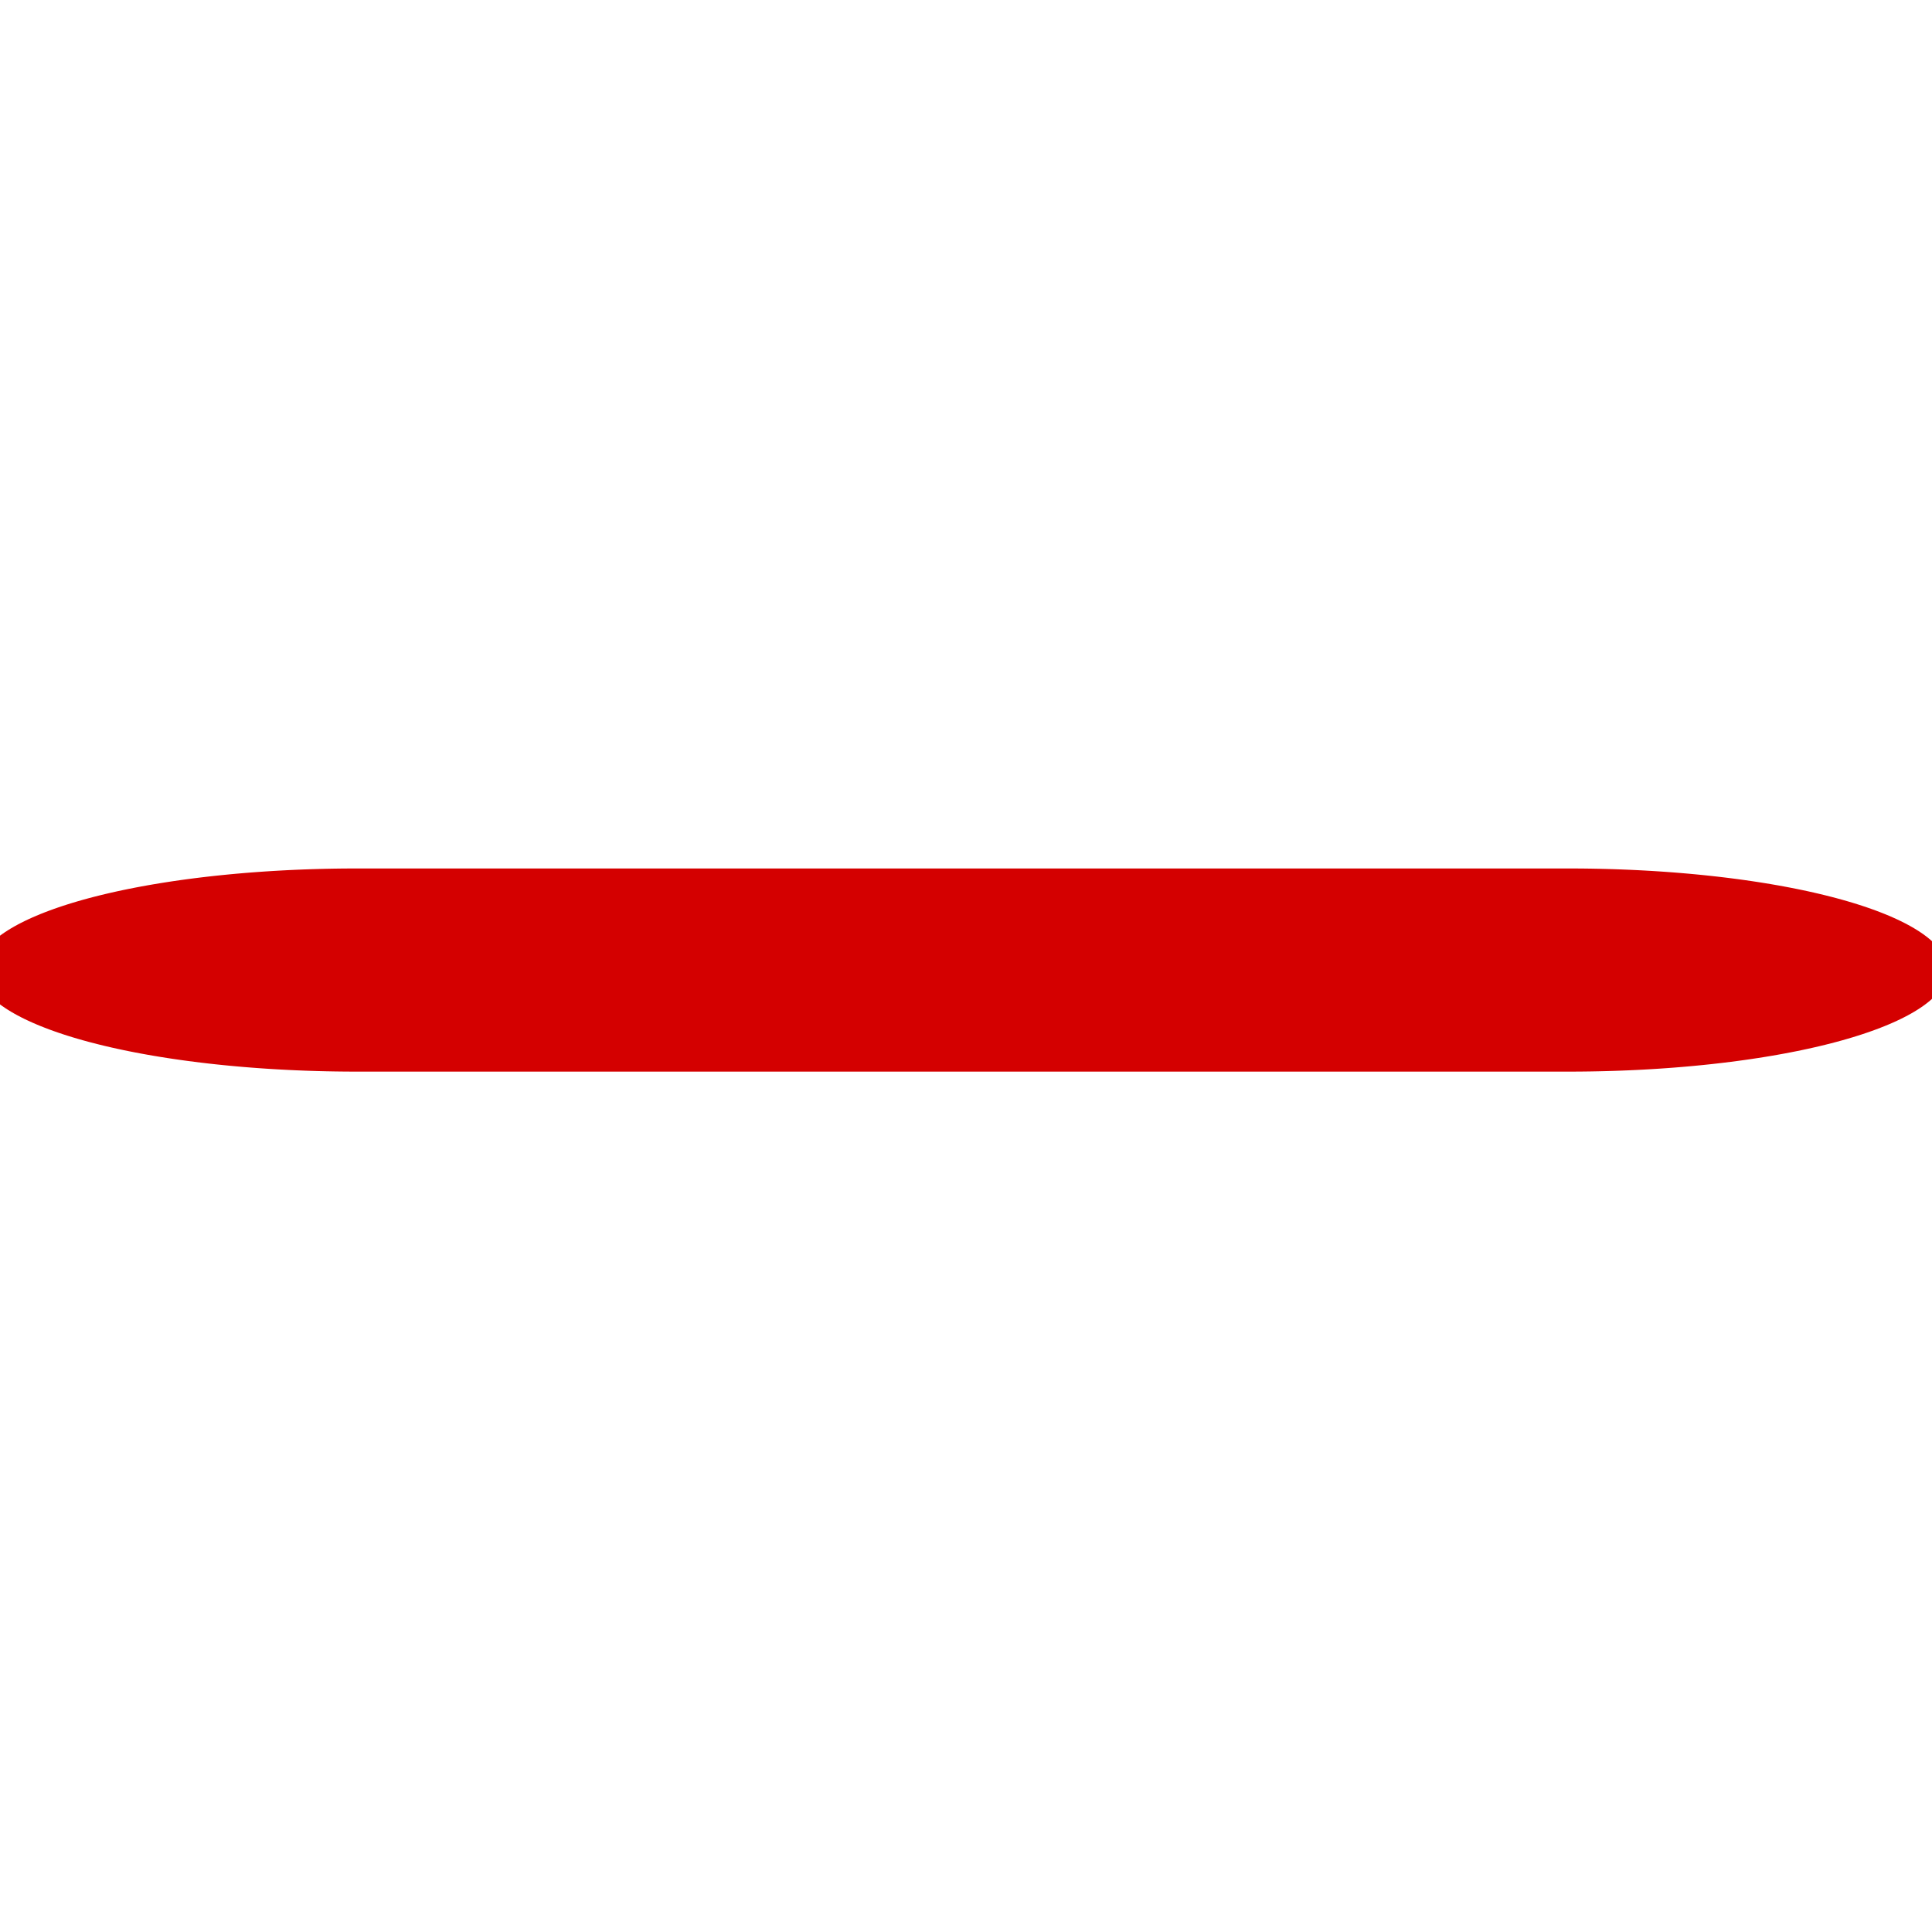
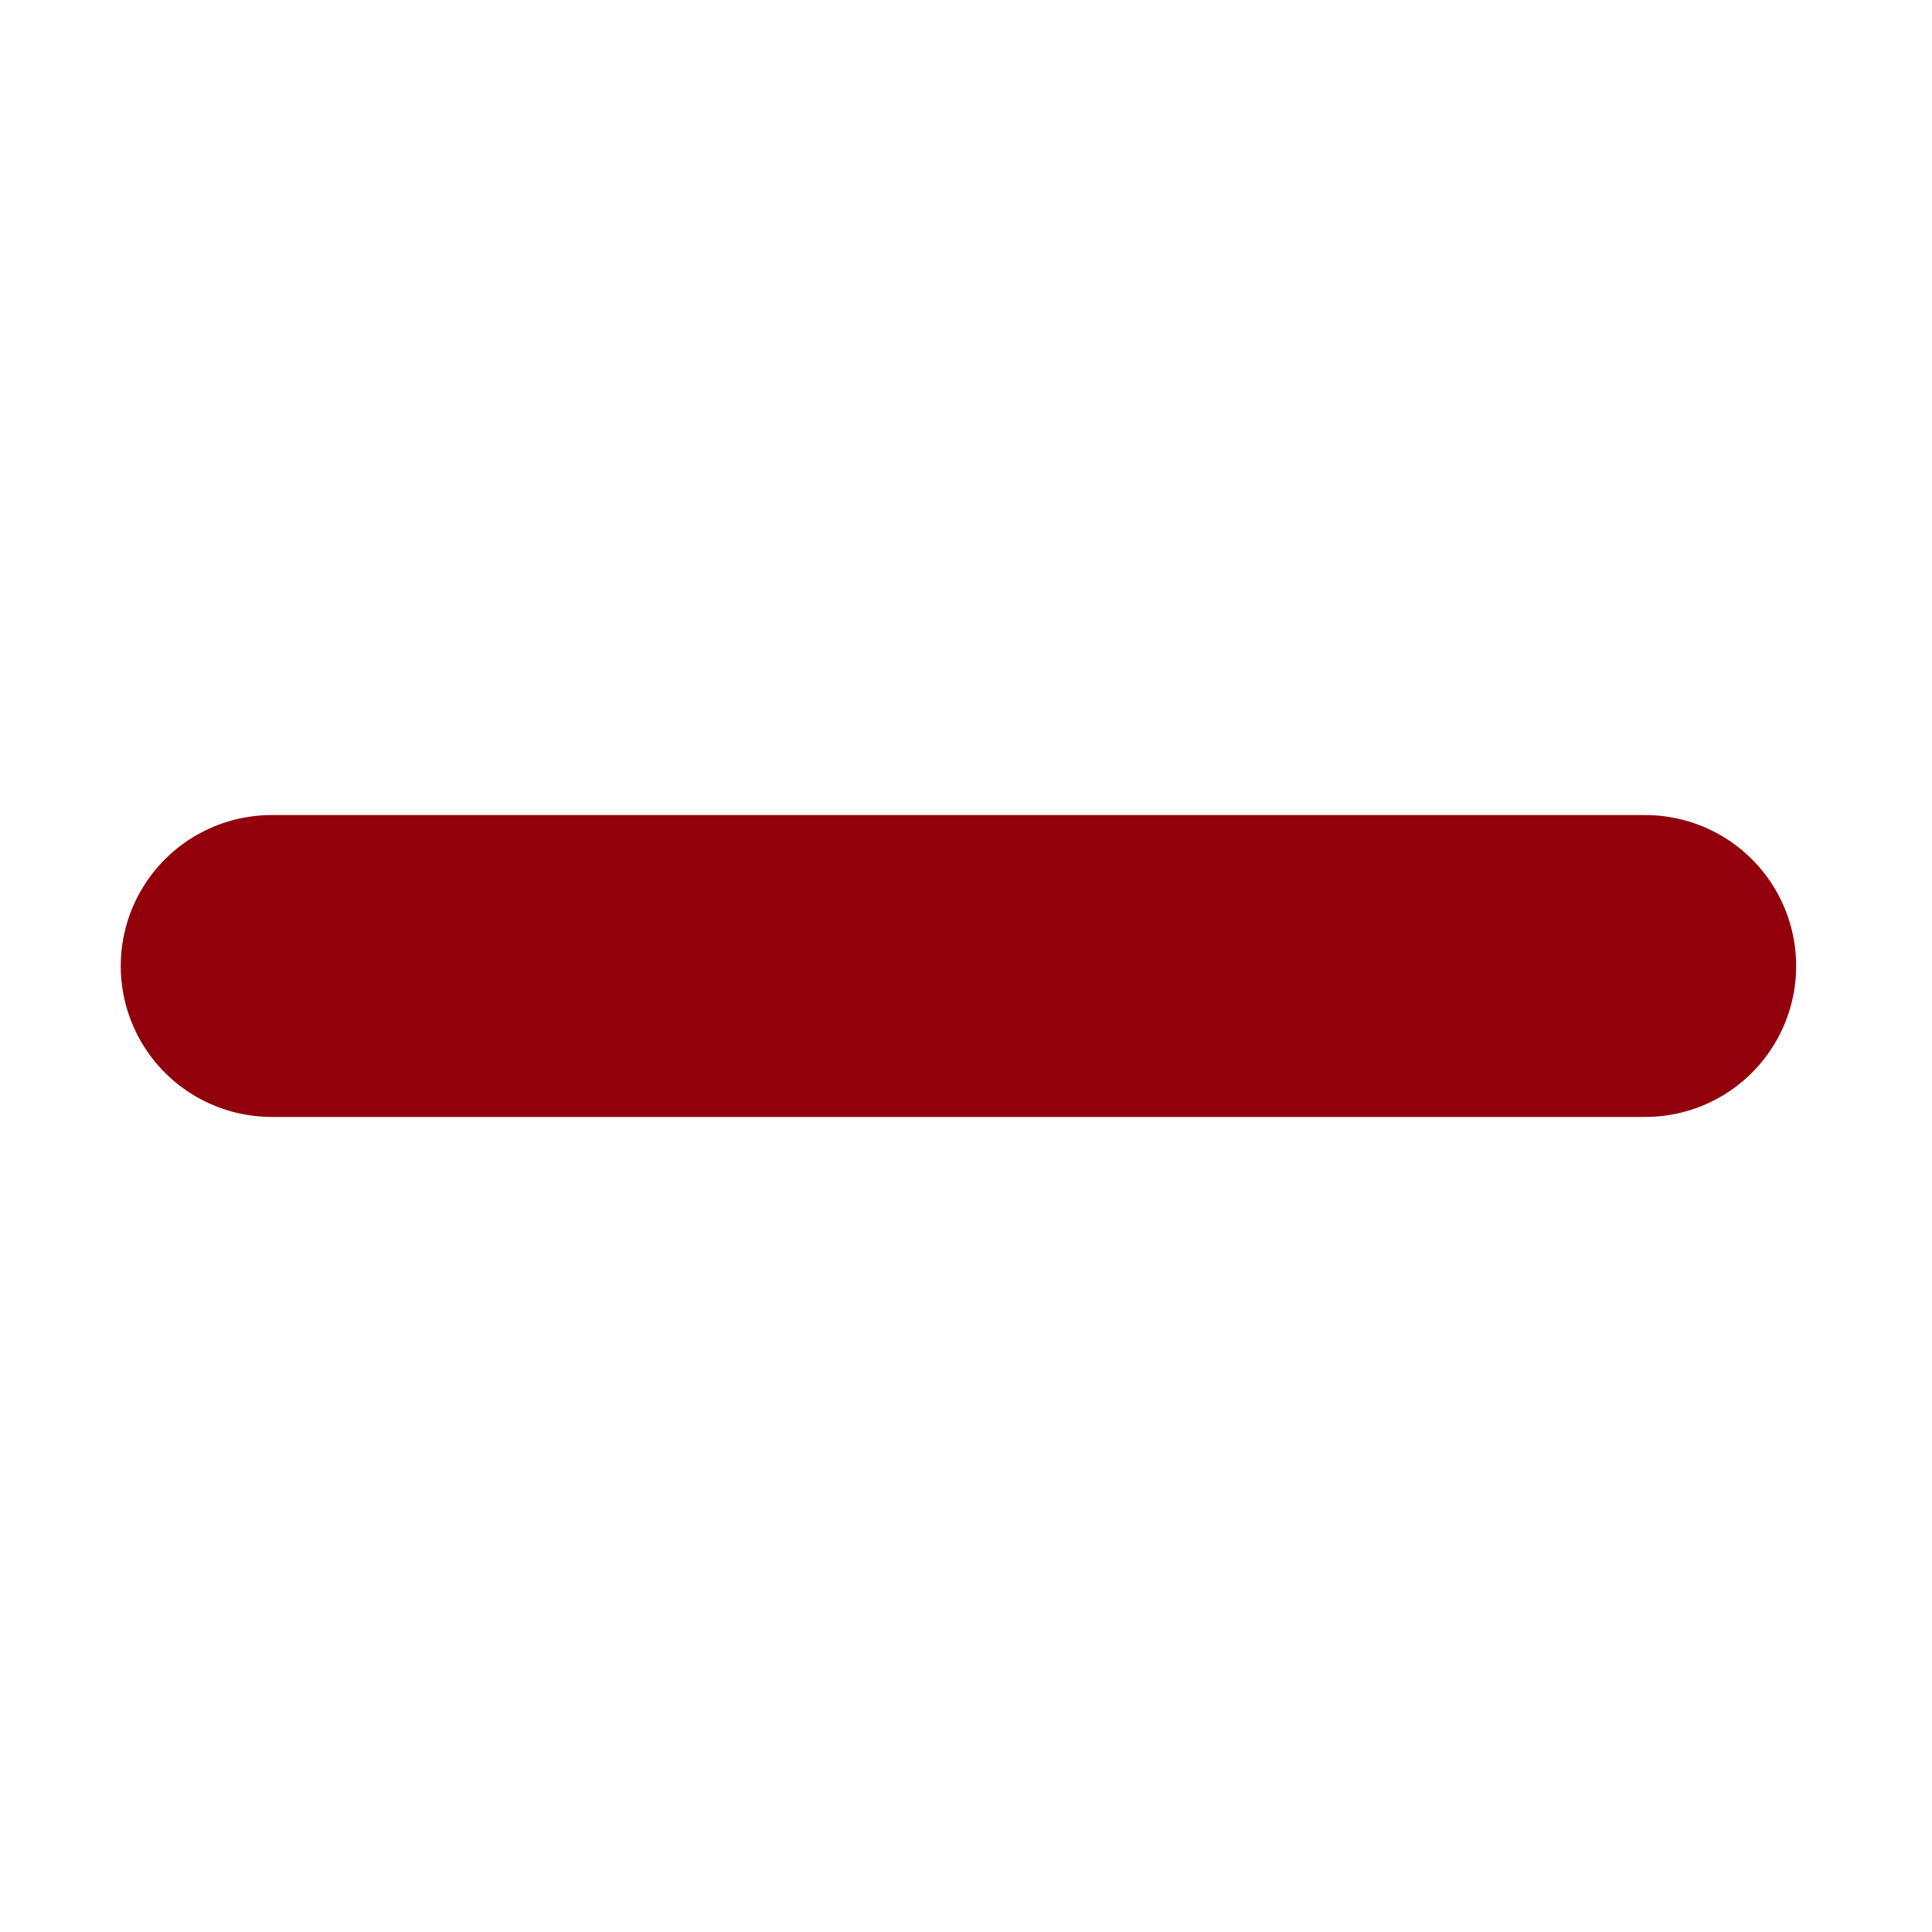
- <svg xmlns="http://www.w3.org/2000/svg" width="64px" height="64px" id="svg2993" version="1.1">
-   <defs id="defs2995">
-     <linearGradient id="linearGradient3808">
-       <stop style="stop-color:#3366aa;stop-opacity:1;" offset="0" id="stop3810" />
-       <stop style="stop-color:#ffffff;stop-opacity:1;" offset="1" id="stop3812" />
-     </linearGradient>
-     <linearGradient id="linearGradient8543">
-       <stop id="stop8555" offset="0" style="stop-color:#000000;stop-opacity:1;" />
-       <stop id="stop8553" offset="1" style="stop-color:#ffffff;stop-opacity:1;" />
-     </linearGradient>
-     <linearGradient id="linearGradient8533">
-       <stop style="stop-color:#000000;stop-opacity:1;" offset="0" id="stop8535" />
-       <stop style="stop-color:#000000;stop-opacity:0;" offset="1" id="stop8537" />
-     </linearGradient>
-     <marker style="overflow:visible;" id="Arrow1Lend" refX="0.0" refY="0.0" orient="auto">
-       <path transform="scale(0.8) rotate(180) translate(12.5,0)" style="fill-rule:evenodd;stroke:#000000;stroke-width:1.0pt;marker-start:none;" d="M 0.0,0.0 L 5.0,-5.0 L -12.5,0.0 L 5.0,5.0 L 0.0,0.0 z " id="path3838" />
-     </marker>
-     <marker style="overflow:visible;" id="Arrow1Send" refX="0.0" refY="0.0" orient="auto">
-       <path transform="scale(0.2) rotate(180) translate(6,0)" style="fill-rule:evenodd;stroke:#000000;stroke-width:1.0pt;marker-start:none;" d="M 0.0,0.0 L 5.0,-5.0 L -12.5,0.0 L 5.0,5.0 L 0.0,0.0 z " id="path3850" />
-     </marker>
-     <marker style="overflow:visible;" id="Arrow2Send" refX="0.0" refY="0.0" orient="auto">
-       <path transform="scale(0.3) rotate(180) translate(-2.3,0)" d="M 8.719,4.034 L -2.207,0.016 L 8.719,-4.002 C 6.973,-1.63 6.983,1.616 8.719,4.034 z " style="font-size:12.0;fill-rule:evenodd;stroke-width:0.625;stroke-linejoin:round;" id="path3868" />
-     </marker>
-   </defs>
-   <g id="layer1">
-     <g id="g8576" transform="matrix(0,-1,-1,0,63.2965,63.2965)">
-       <g id="g3017" transform="matrix(1.338426,0,0,4.995597,-12.35881,-241.5688)">
-         <path style="fill:#ff0000;stroke:#d40000;stroke-width:5.028;stroke-linecap:round;stroke-linejoin:miter;stroke-miterlimit:4;stroke-opacity:1;stroke-dasharray:none;marker-end:none" d="m 32.517,50.626 0,8.035" id="path3822-4" />
-       </g>
-     </g>
+ <svg xmlns="http://www.w3.org/2000/svg" width="64" height="64" id="svg2" version="1.1">
+   <defs id="defs4" />
+   <g id="layer1" transform="translate(0,-988.3622)">
+     <path style="fill:#ff1e12;stroke:#92000c;stroke-width:10;stroke-linecap:round;stroke-linejoin:round;stroke-miterlimit:4;stroke-opacity:1;stroke-dasharray:none;fill-opacity:1" d="m 9,1020.362 45.5,0" id="path2987" />
  </g>
</svg>
